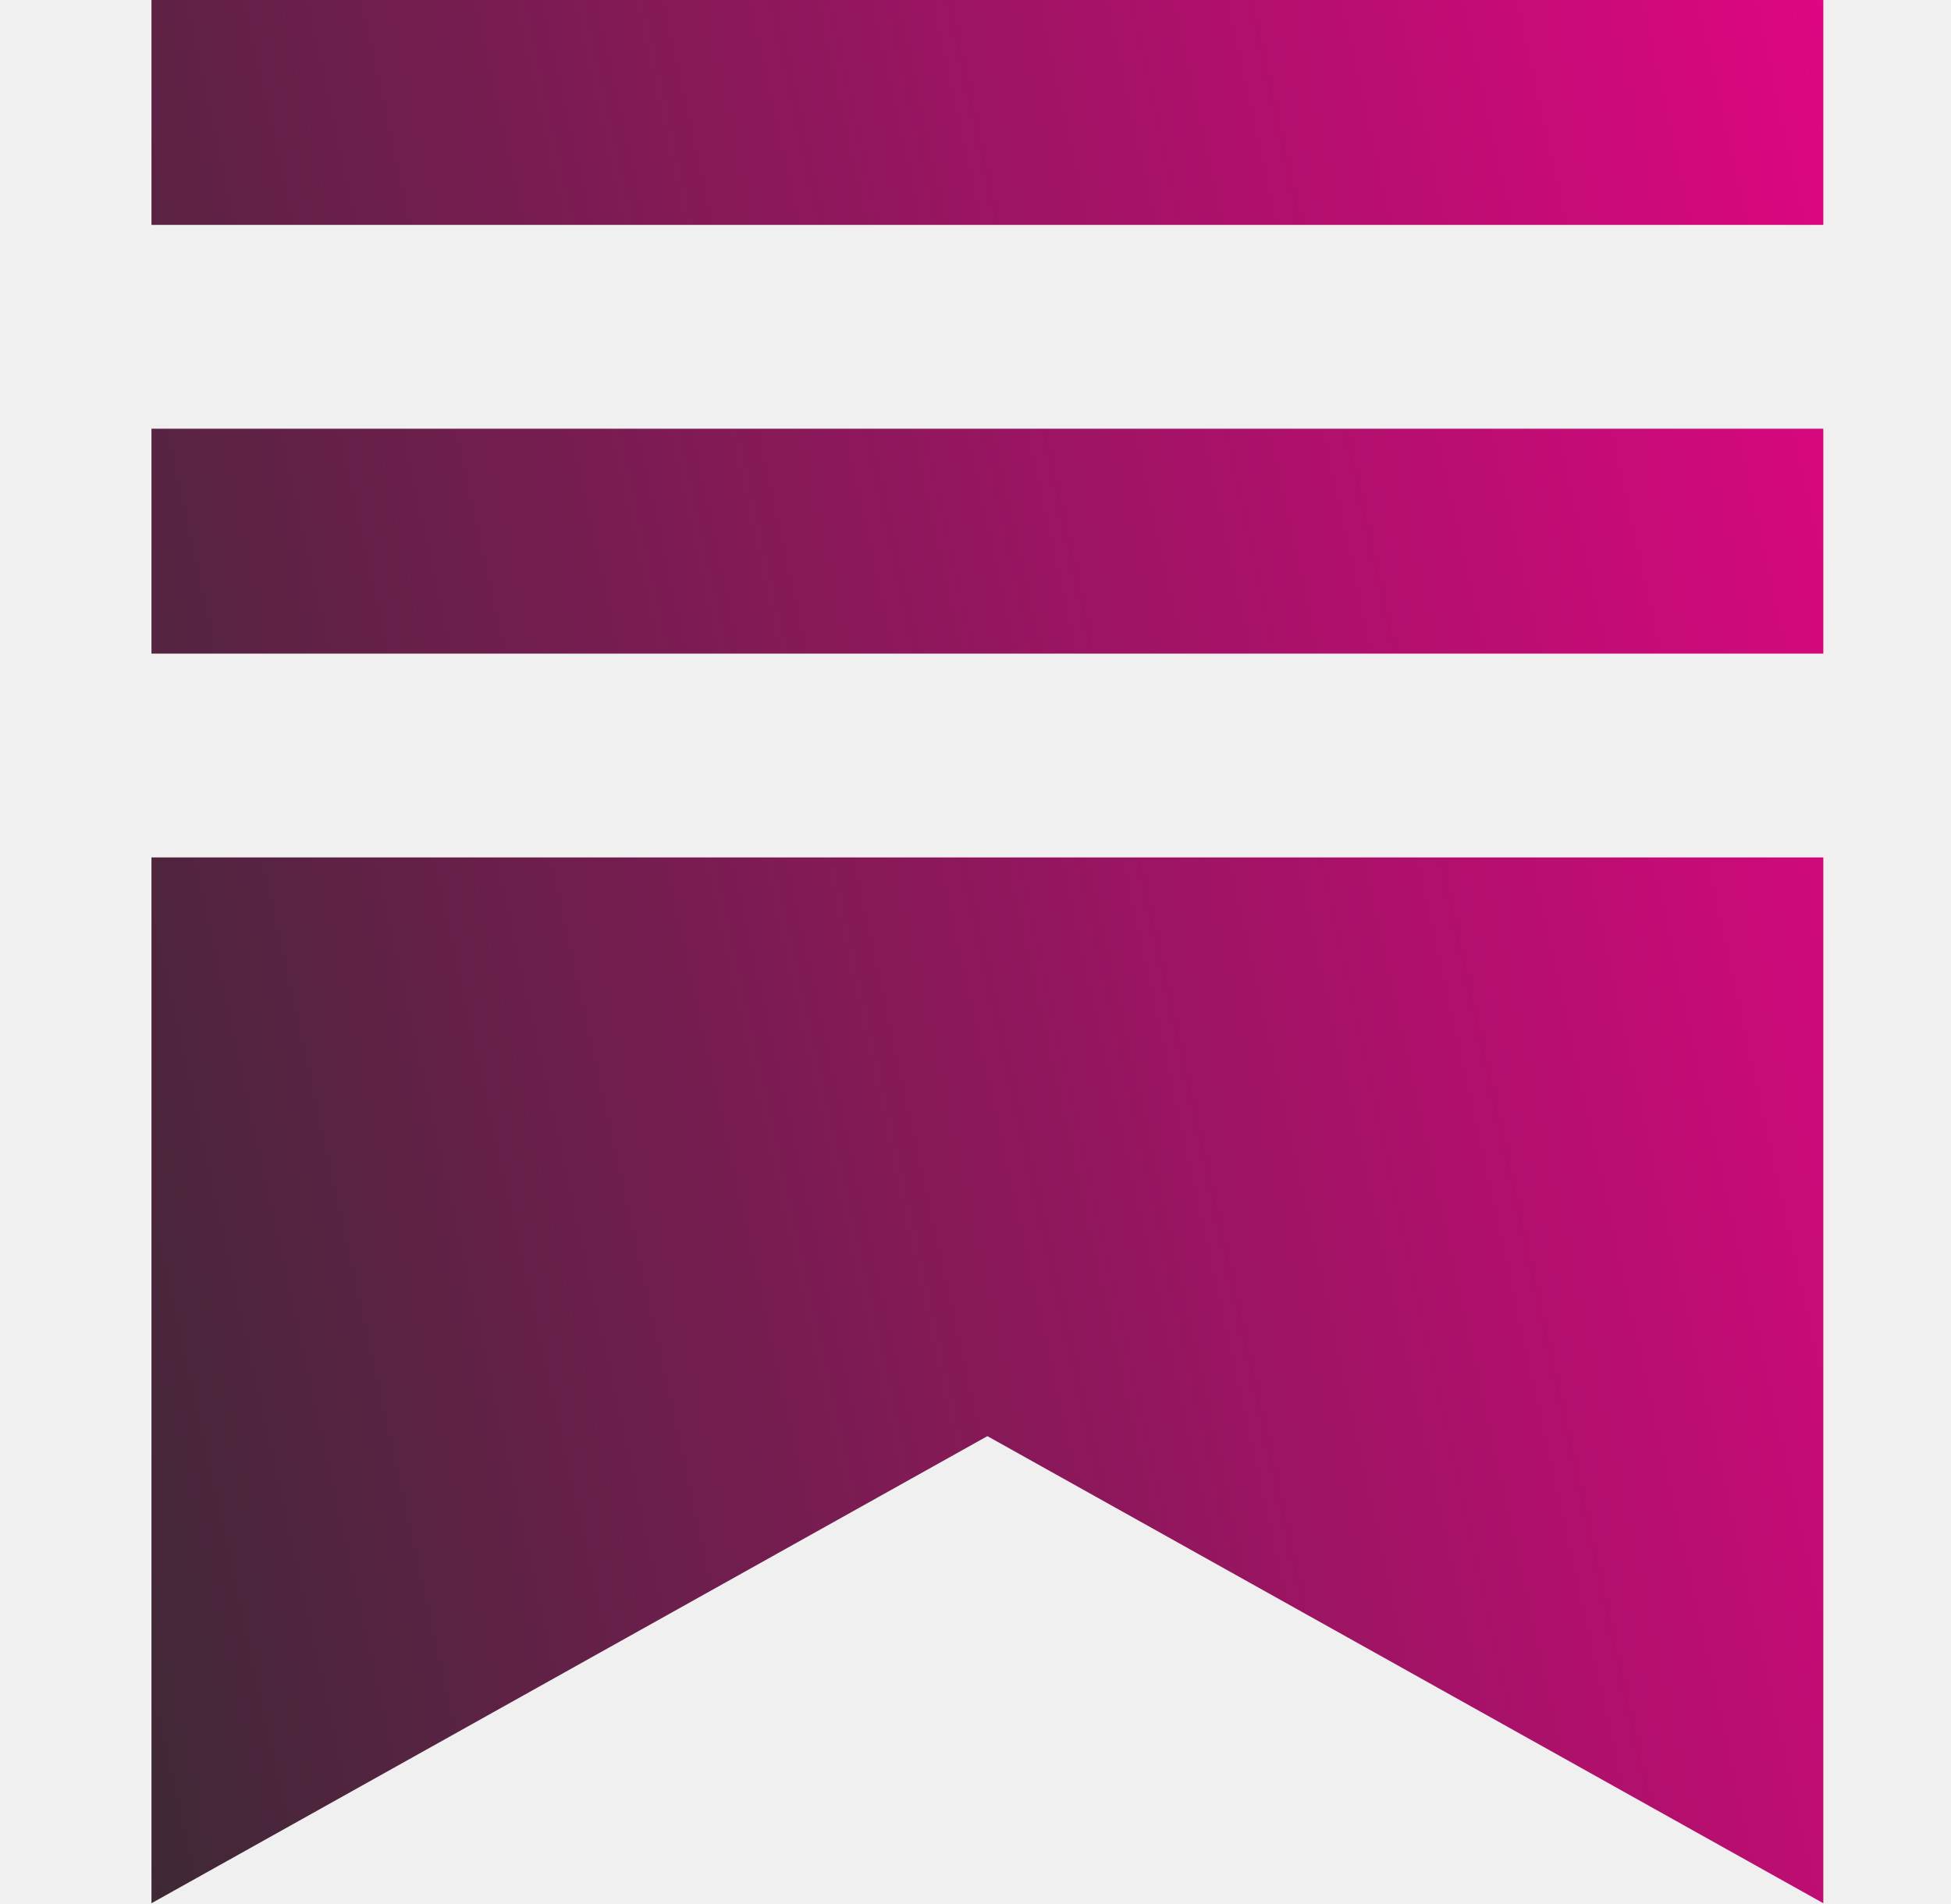
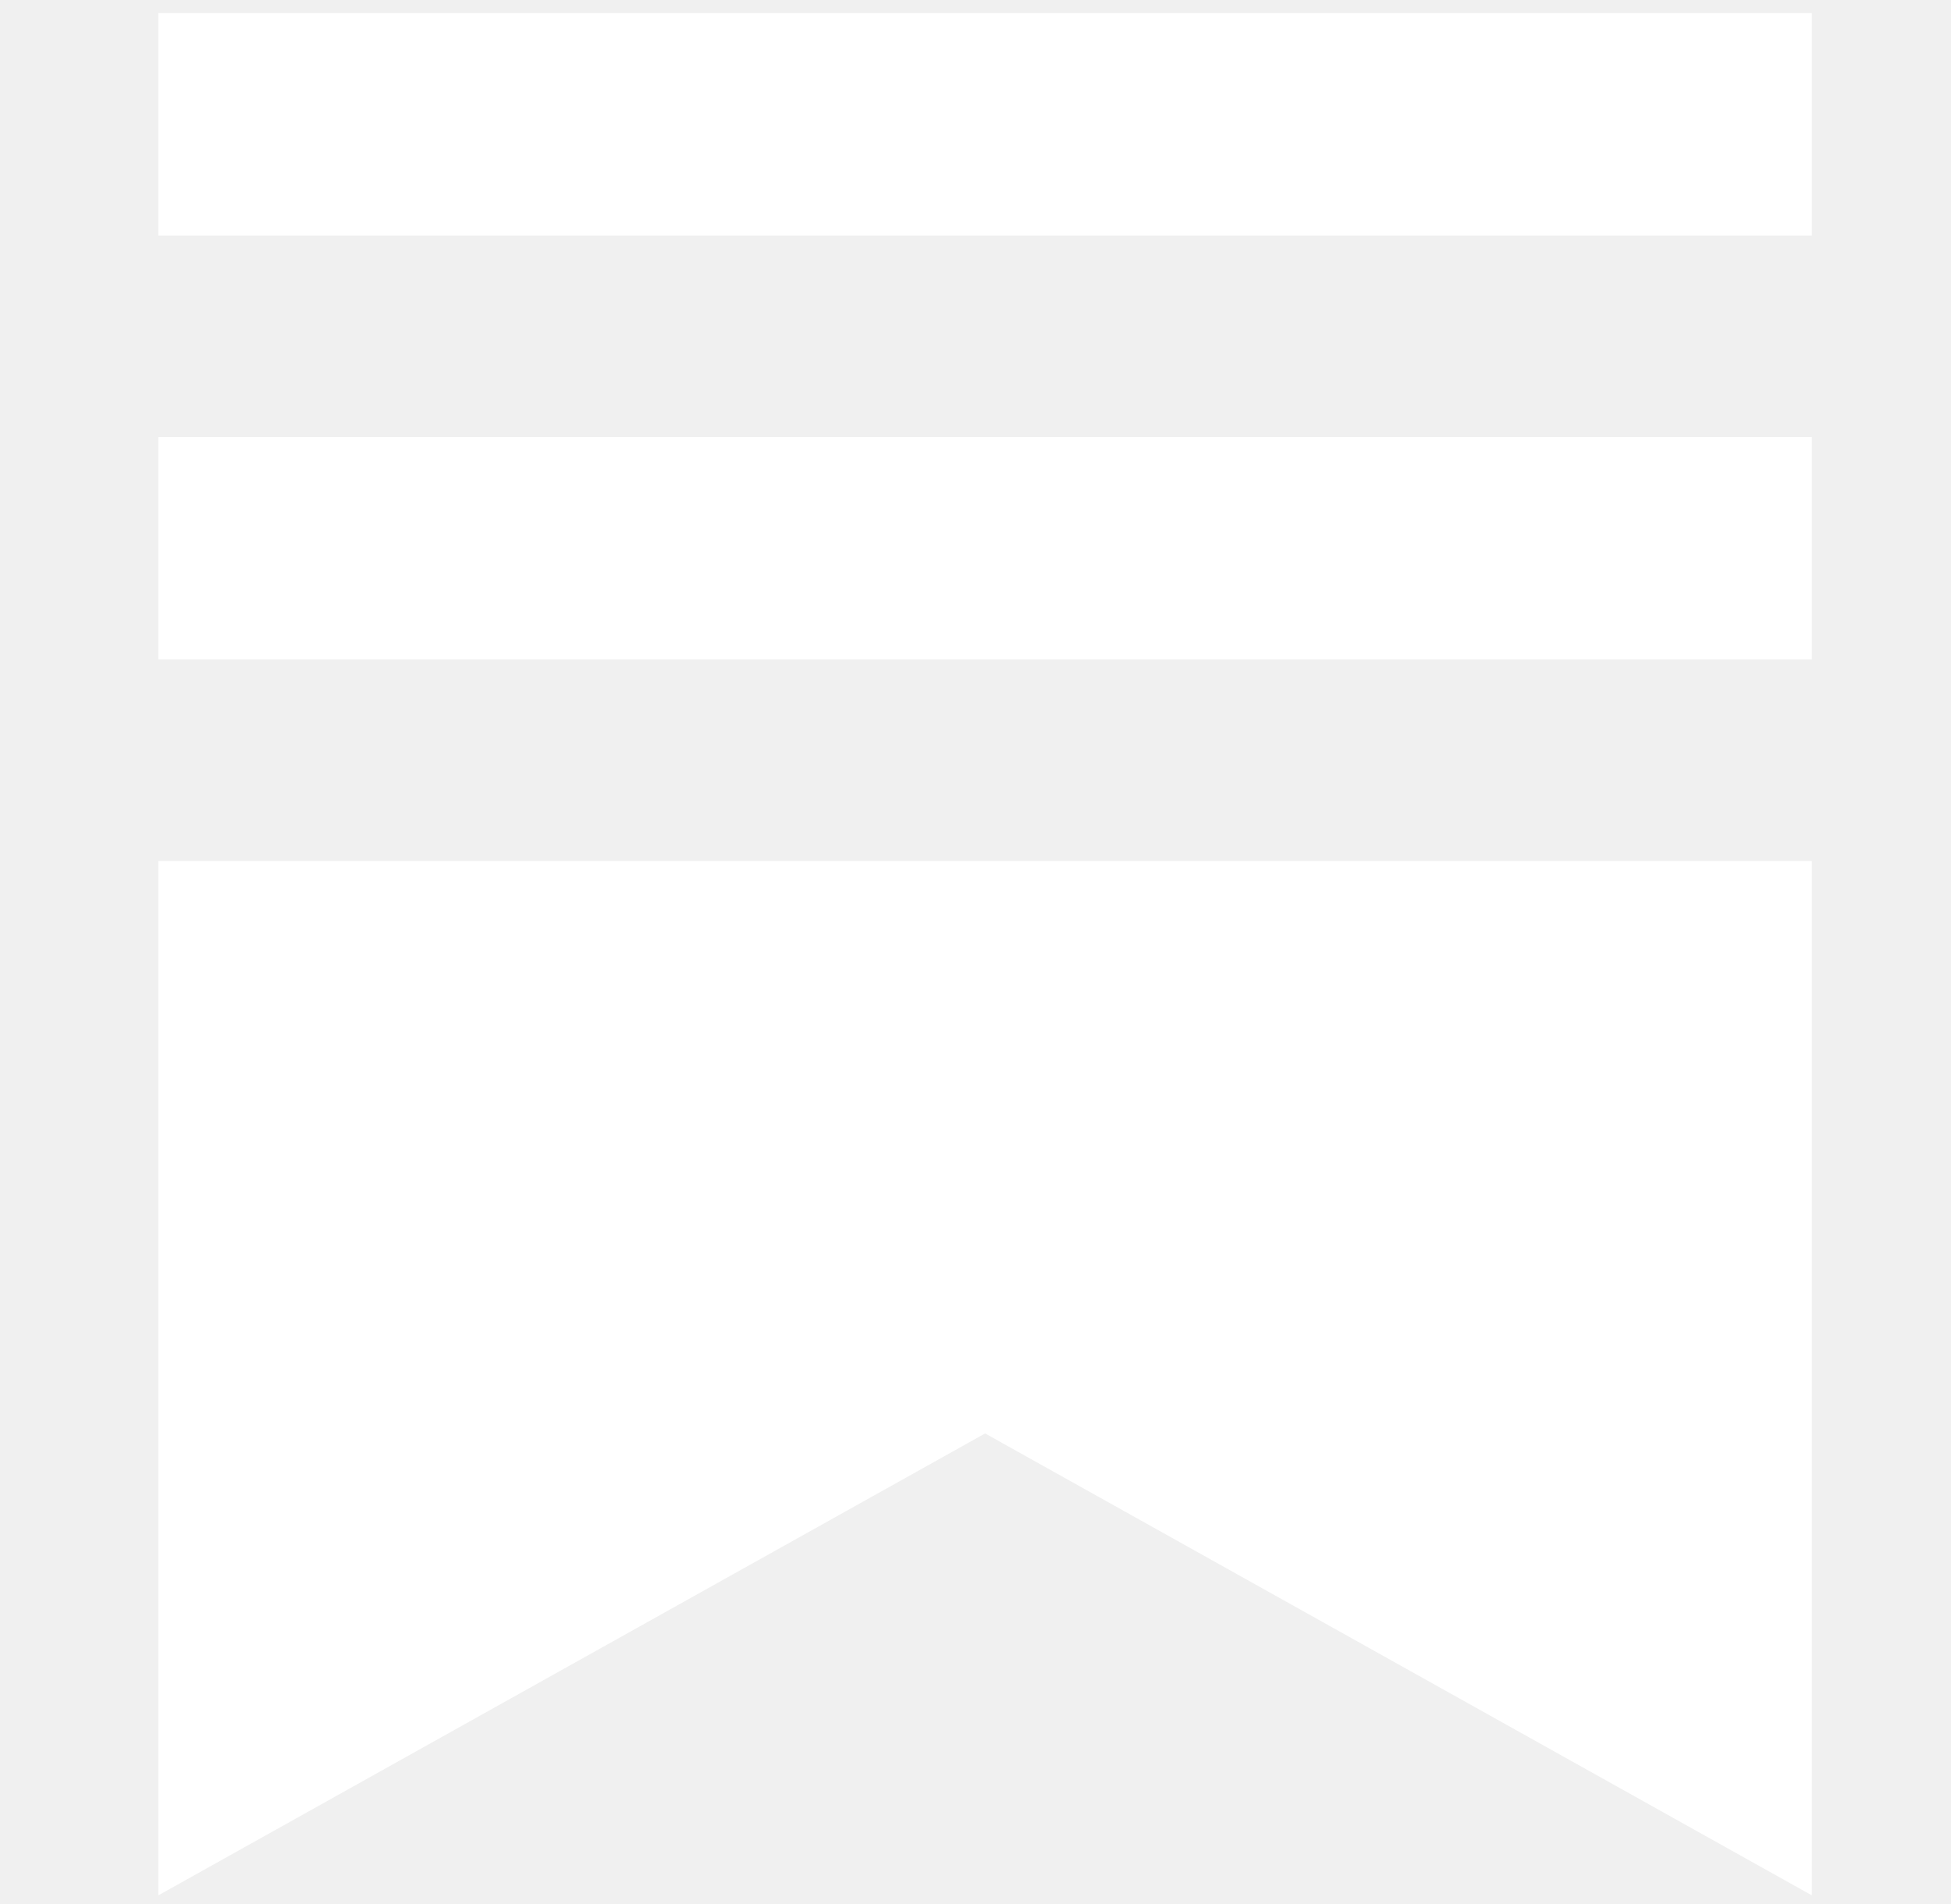
<svg xmlns="http://www.w3.org/2000/svg" width="41" height="40" viewBox="0 0 41 40" fill="none">
-   <path d="M38.315 13.737H3.183V9.01H38.317V13.737H38.315ZM3.183 18.02V40L20.75 30.183L38.317 40V18.02H3.183ZM38.317 0H3.183V4.727H38.317V0Z" fill="url(#paint0_linear_1115_18498)" />
+   <g clip-path="url(#clip0_182_6102)">
+     <path d="M38.074 13.86H3.328V9.185H38.075V13.86H38.074ZM3.328 18.096V39.834L20.702 30.126L38.075 39.834V18.096H3.328ZM38.075 0.274H3.328V4.949H38.075V0.274Z" fill="white" />
+   </g>
  <defs>
-     <linearGradient id="paint0_linear_1115_18498" x1="3.183" y1="42.143" x2="45.566" y2="32.767" gradientUnits="userSpaceOnUse">
-       <stop stop-color="#3D2935" />
-       <stop offset="1" stop-color="#DE0682" />
-     </linearGradient>
+     <clipPath id="clip0_182_6102">
+       <rect width="39.56" height="39.56" fill="white" transform="translate(0.921875 0.274414)" />
+     </clipPath>
  </defs>
</svg>
